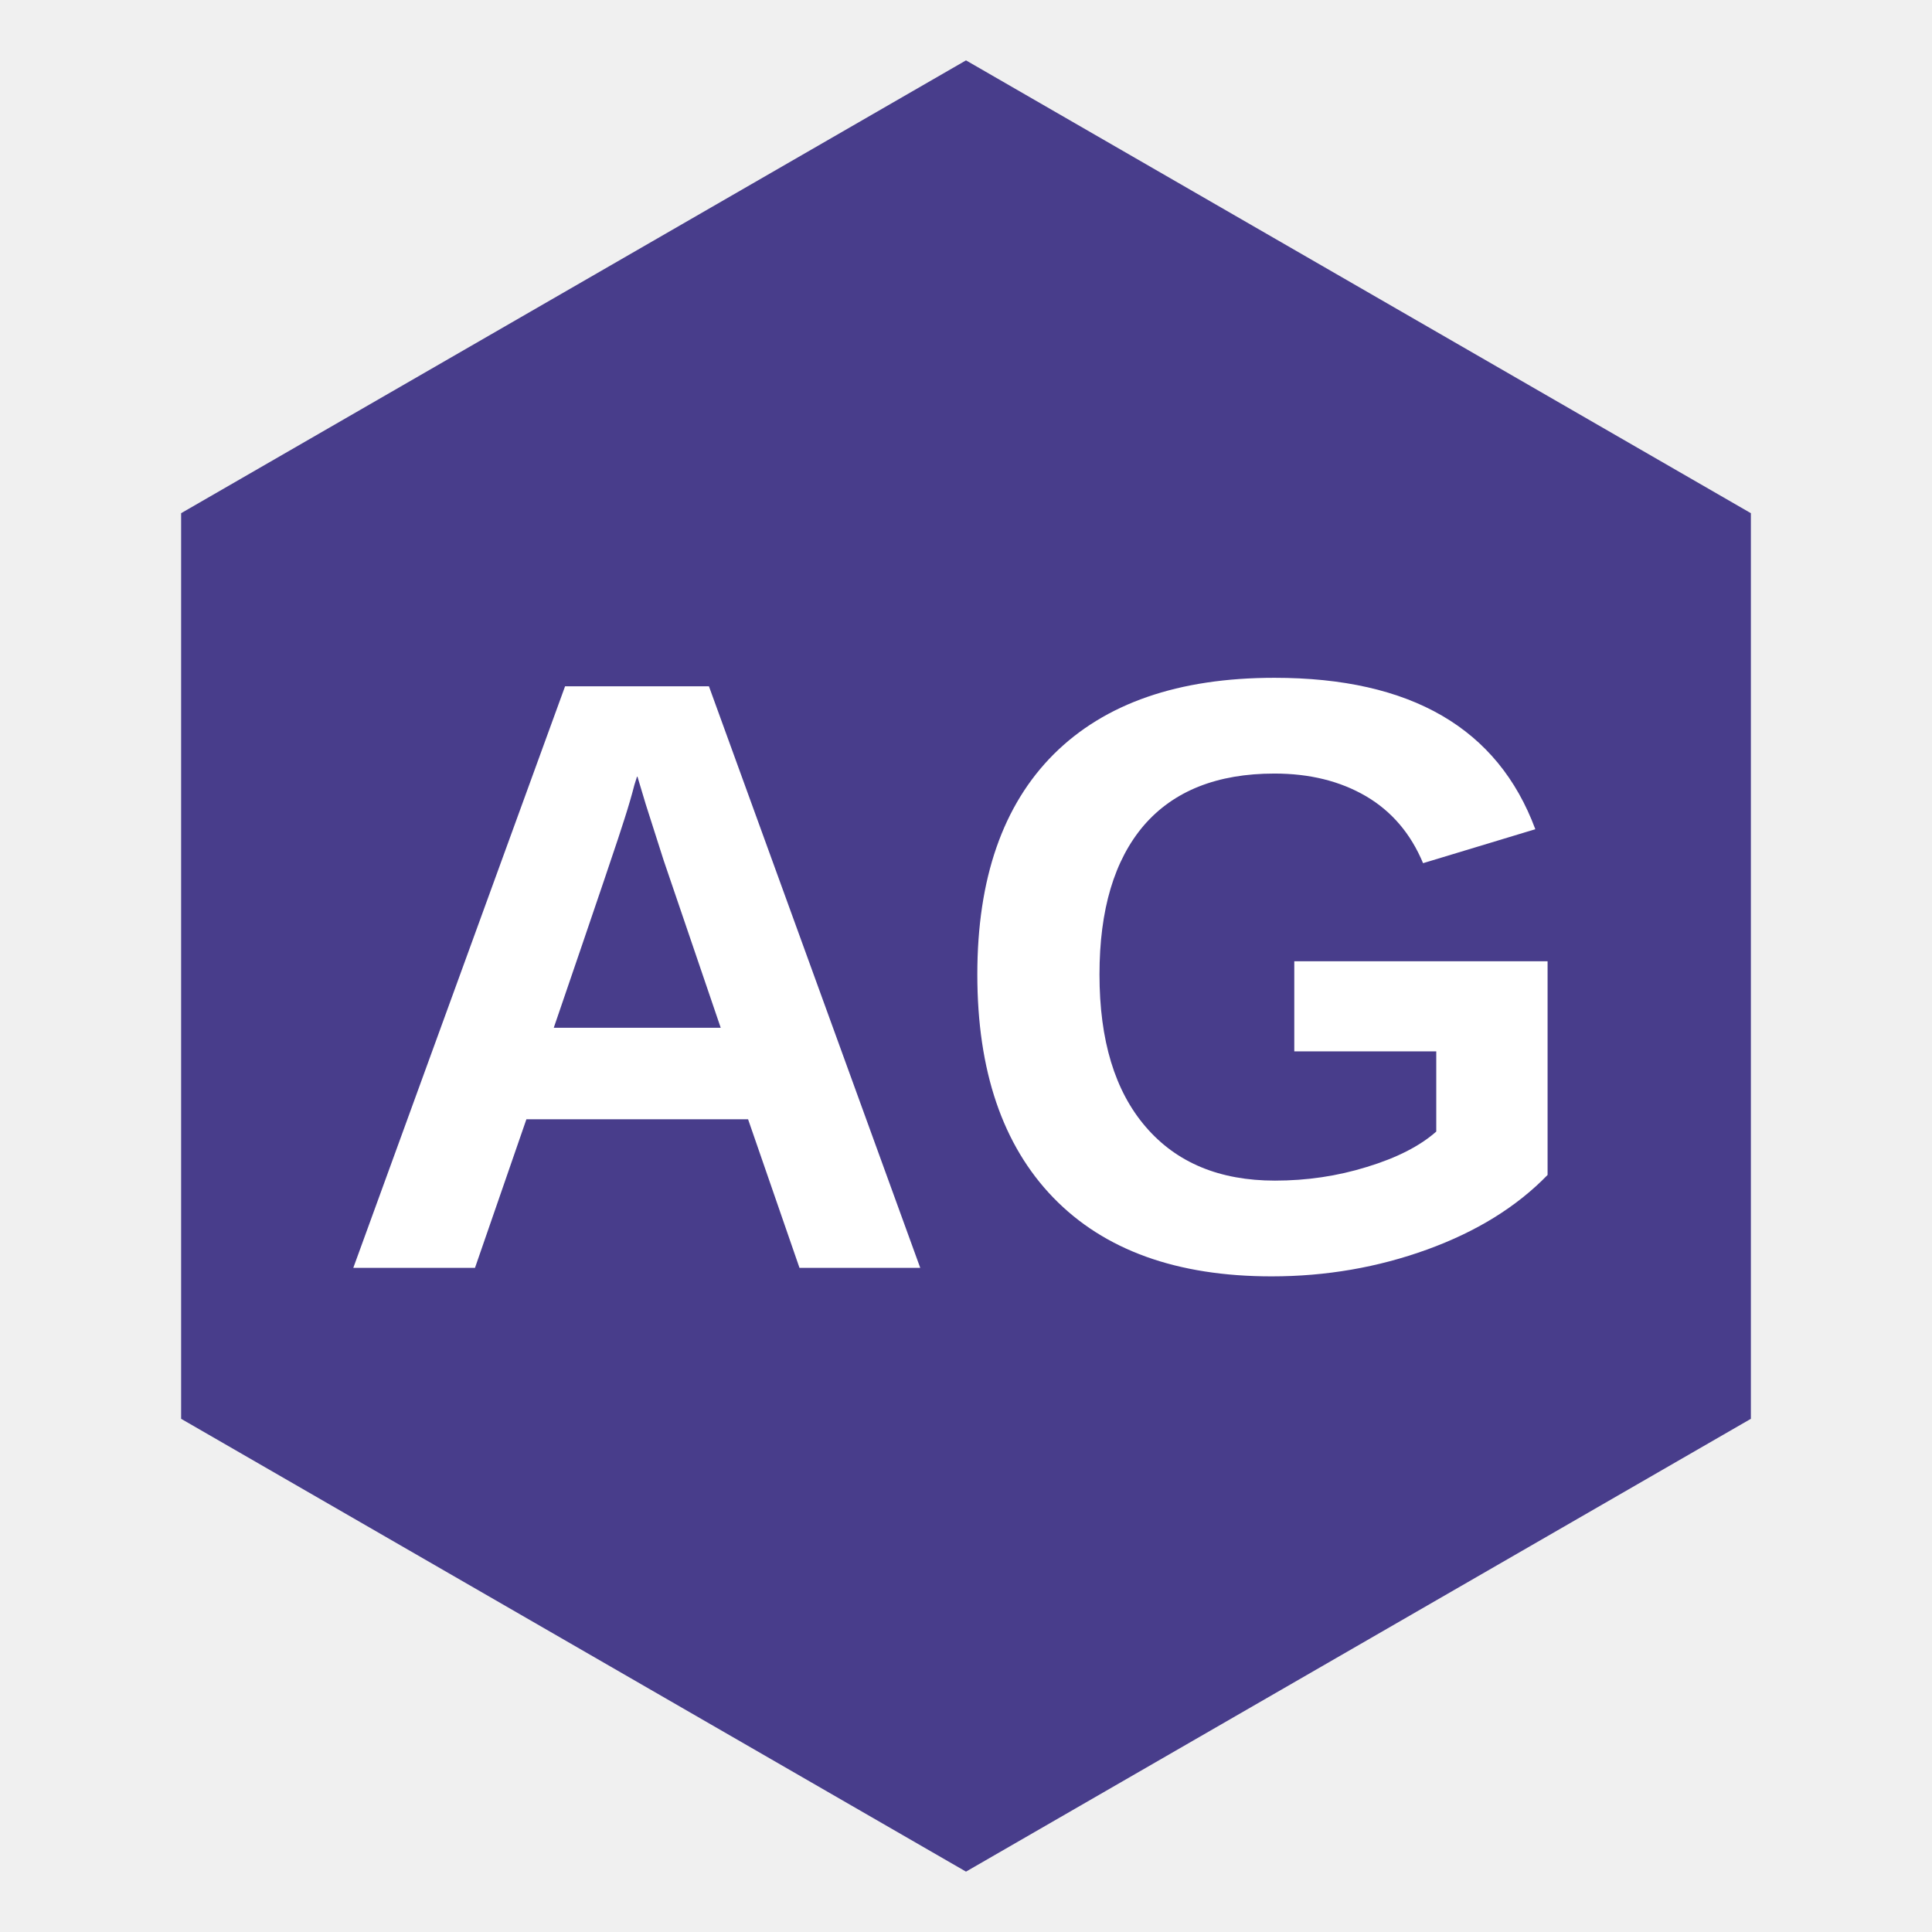
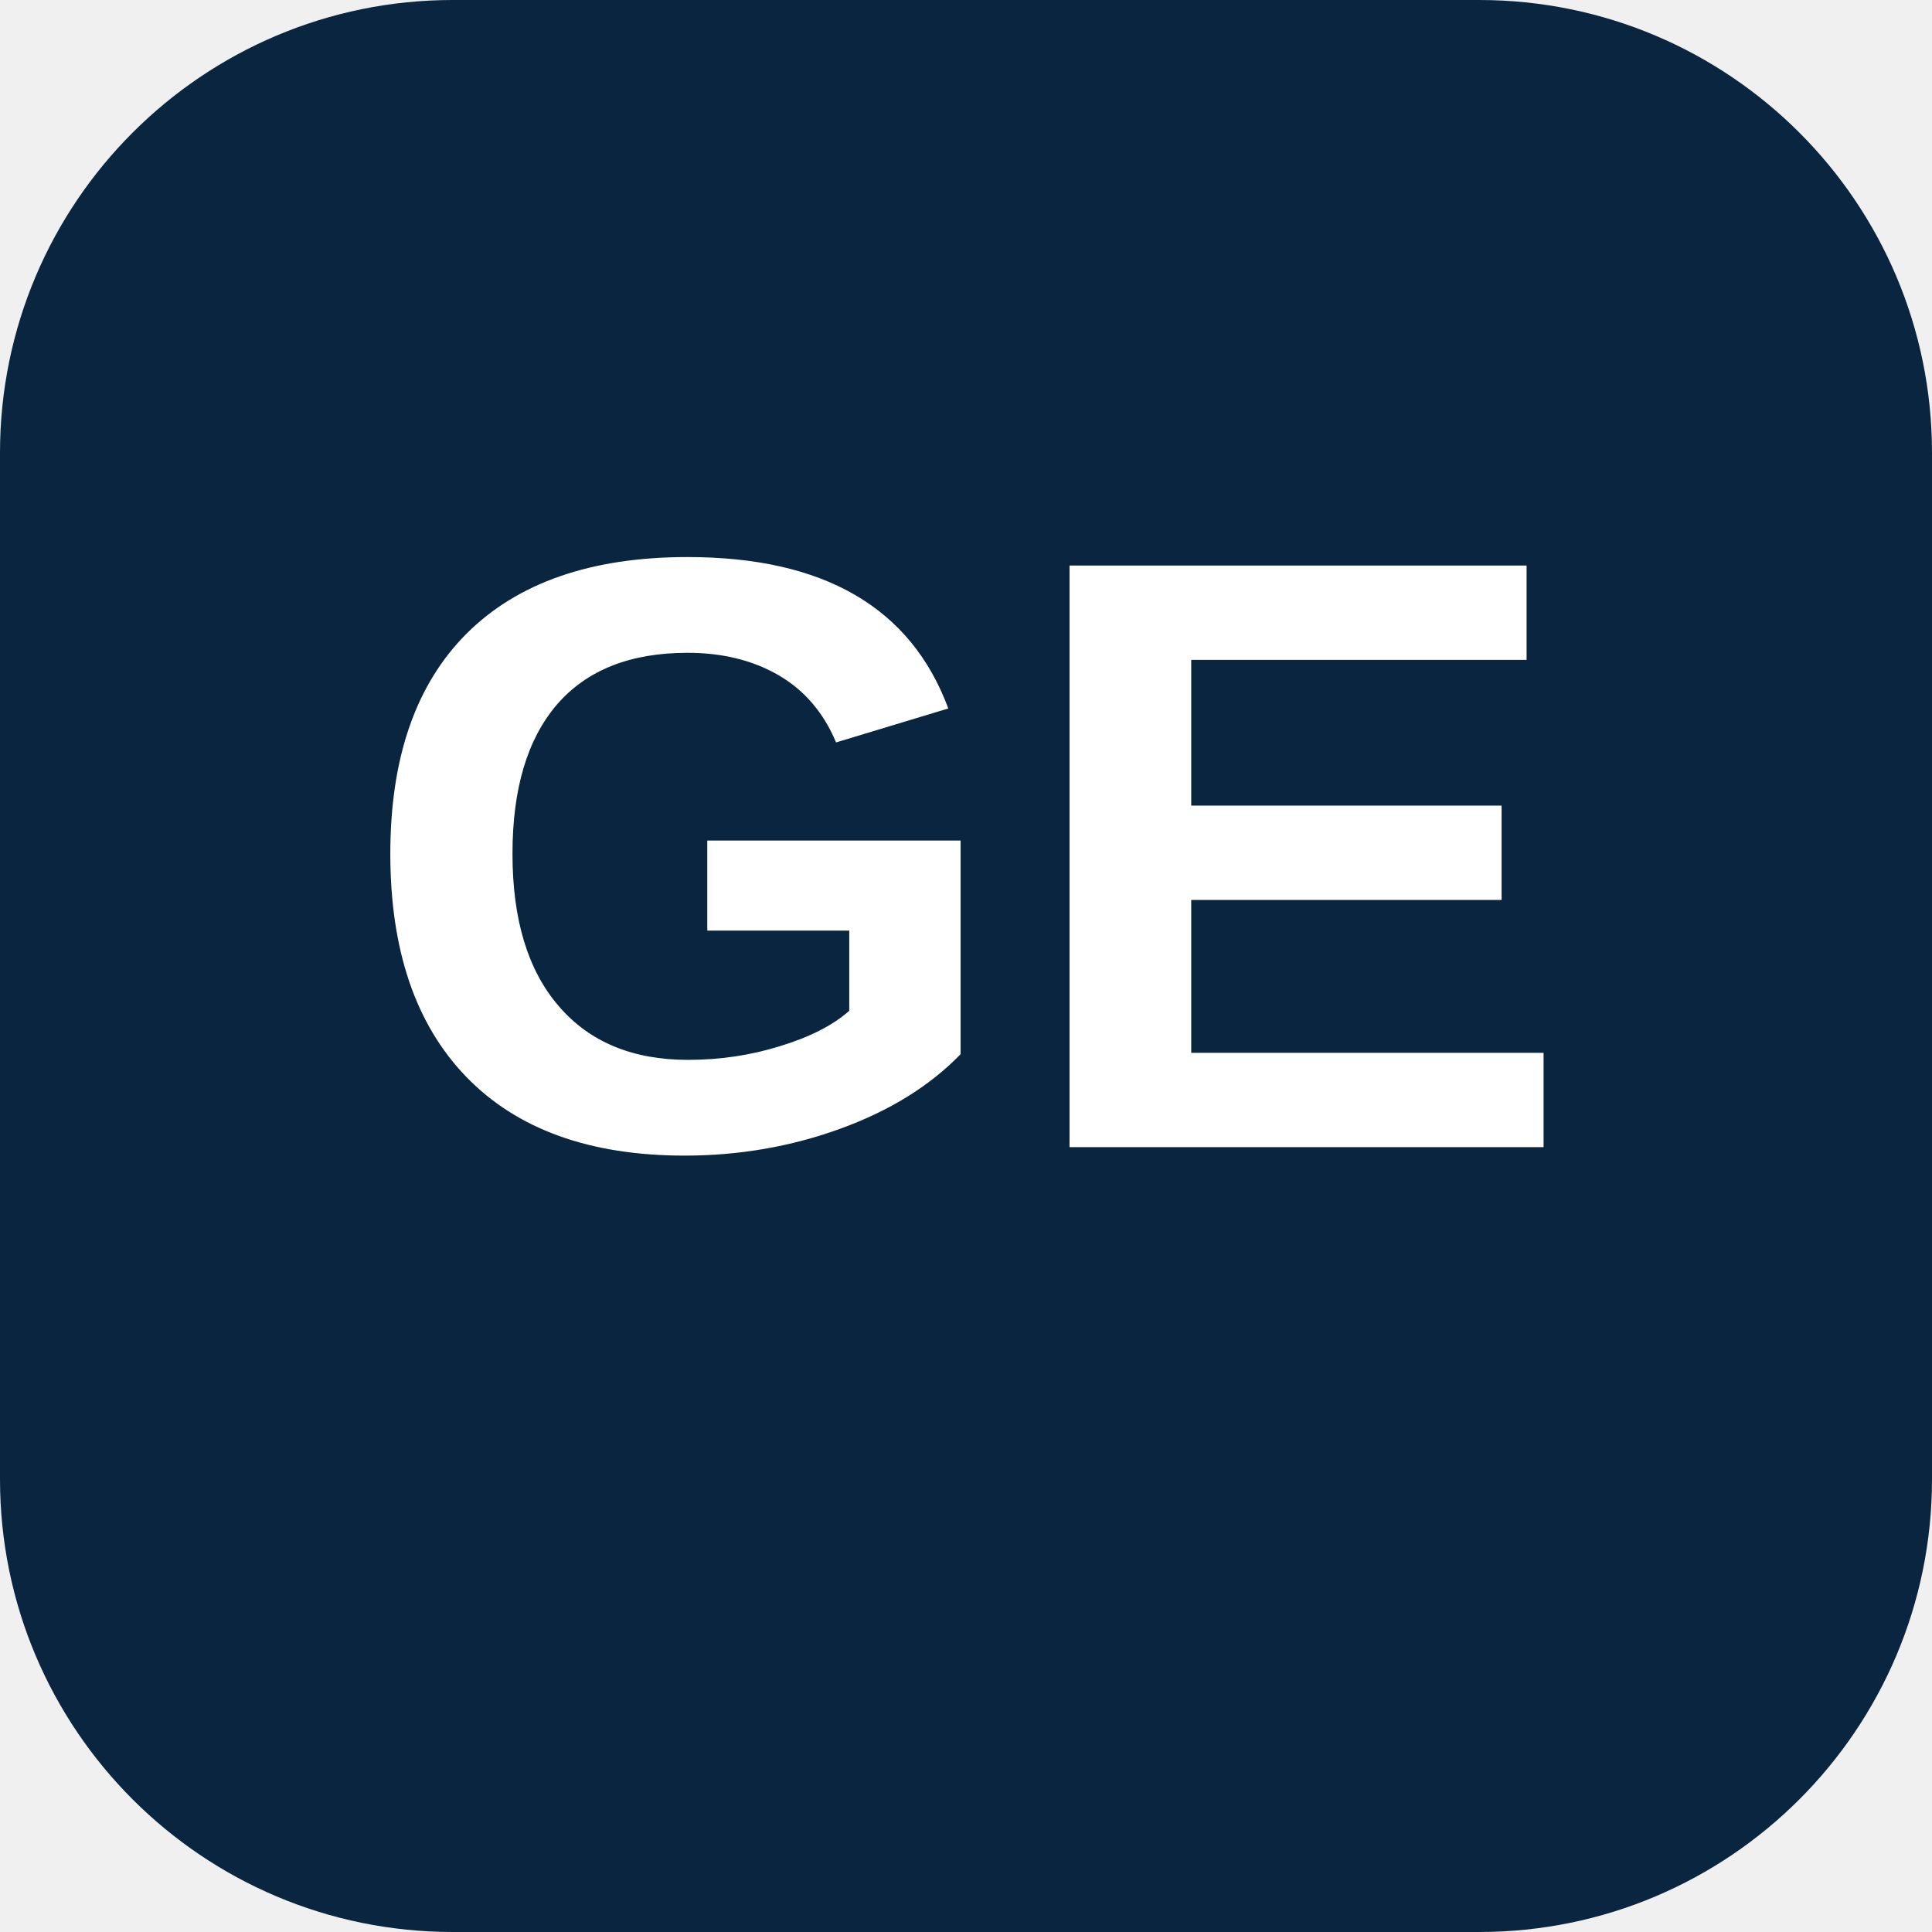
<svg xmlns="http://www.w3.org/2000/svg" viewBox="0 0 64 64" width="64" height="64">
-   <polygon points="32,2 58,17 58,47 32,62 6,47 6,17" fill="#483D8B" />
-   <text x="32" y="42" text-anchor="middle" font-family="Arial,sans-serif" font-size="28" font-weight="700" fill="white">AG</text>
+   <rect width="64" height="64" rx="15" fill="#0A2540" />
+   <text x="32" y="38" font-family="Arial,Helvetica,sans-serif" font-size="28" font-weight="900" text-anchor="middle" fill="#FFFFFF">GE</text>
</svg>
